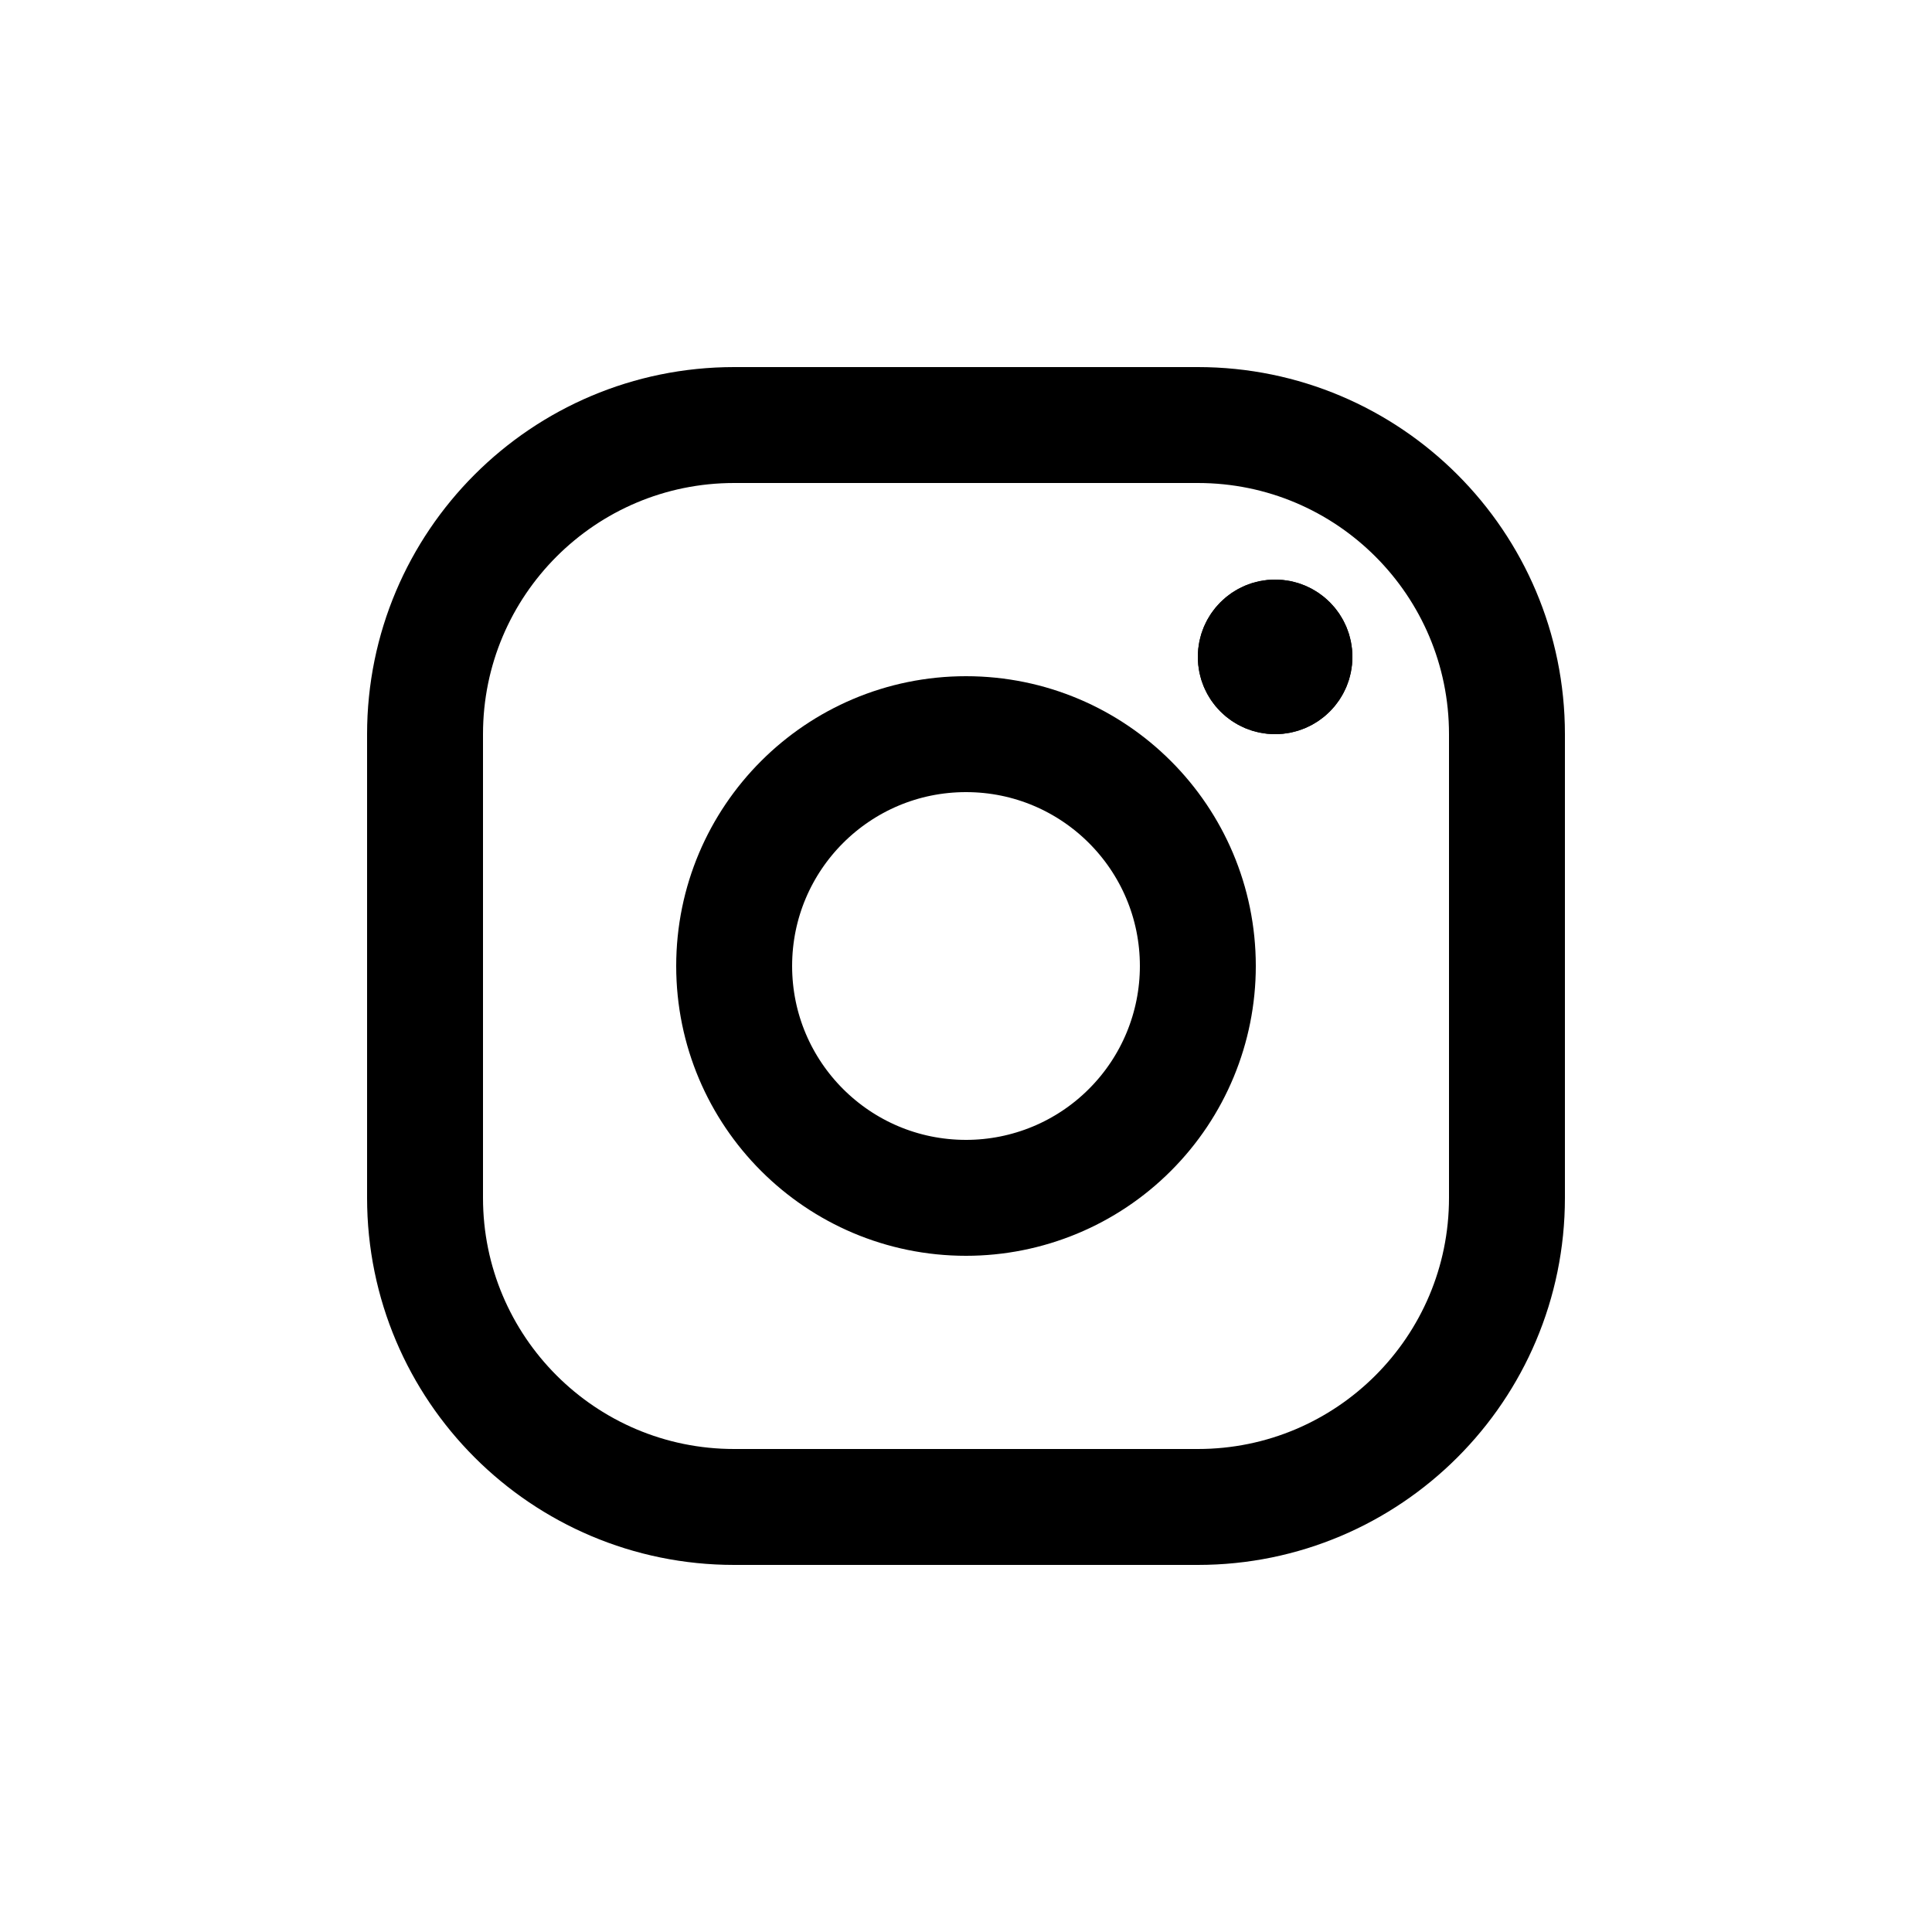
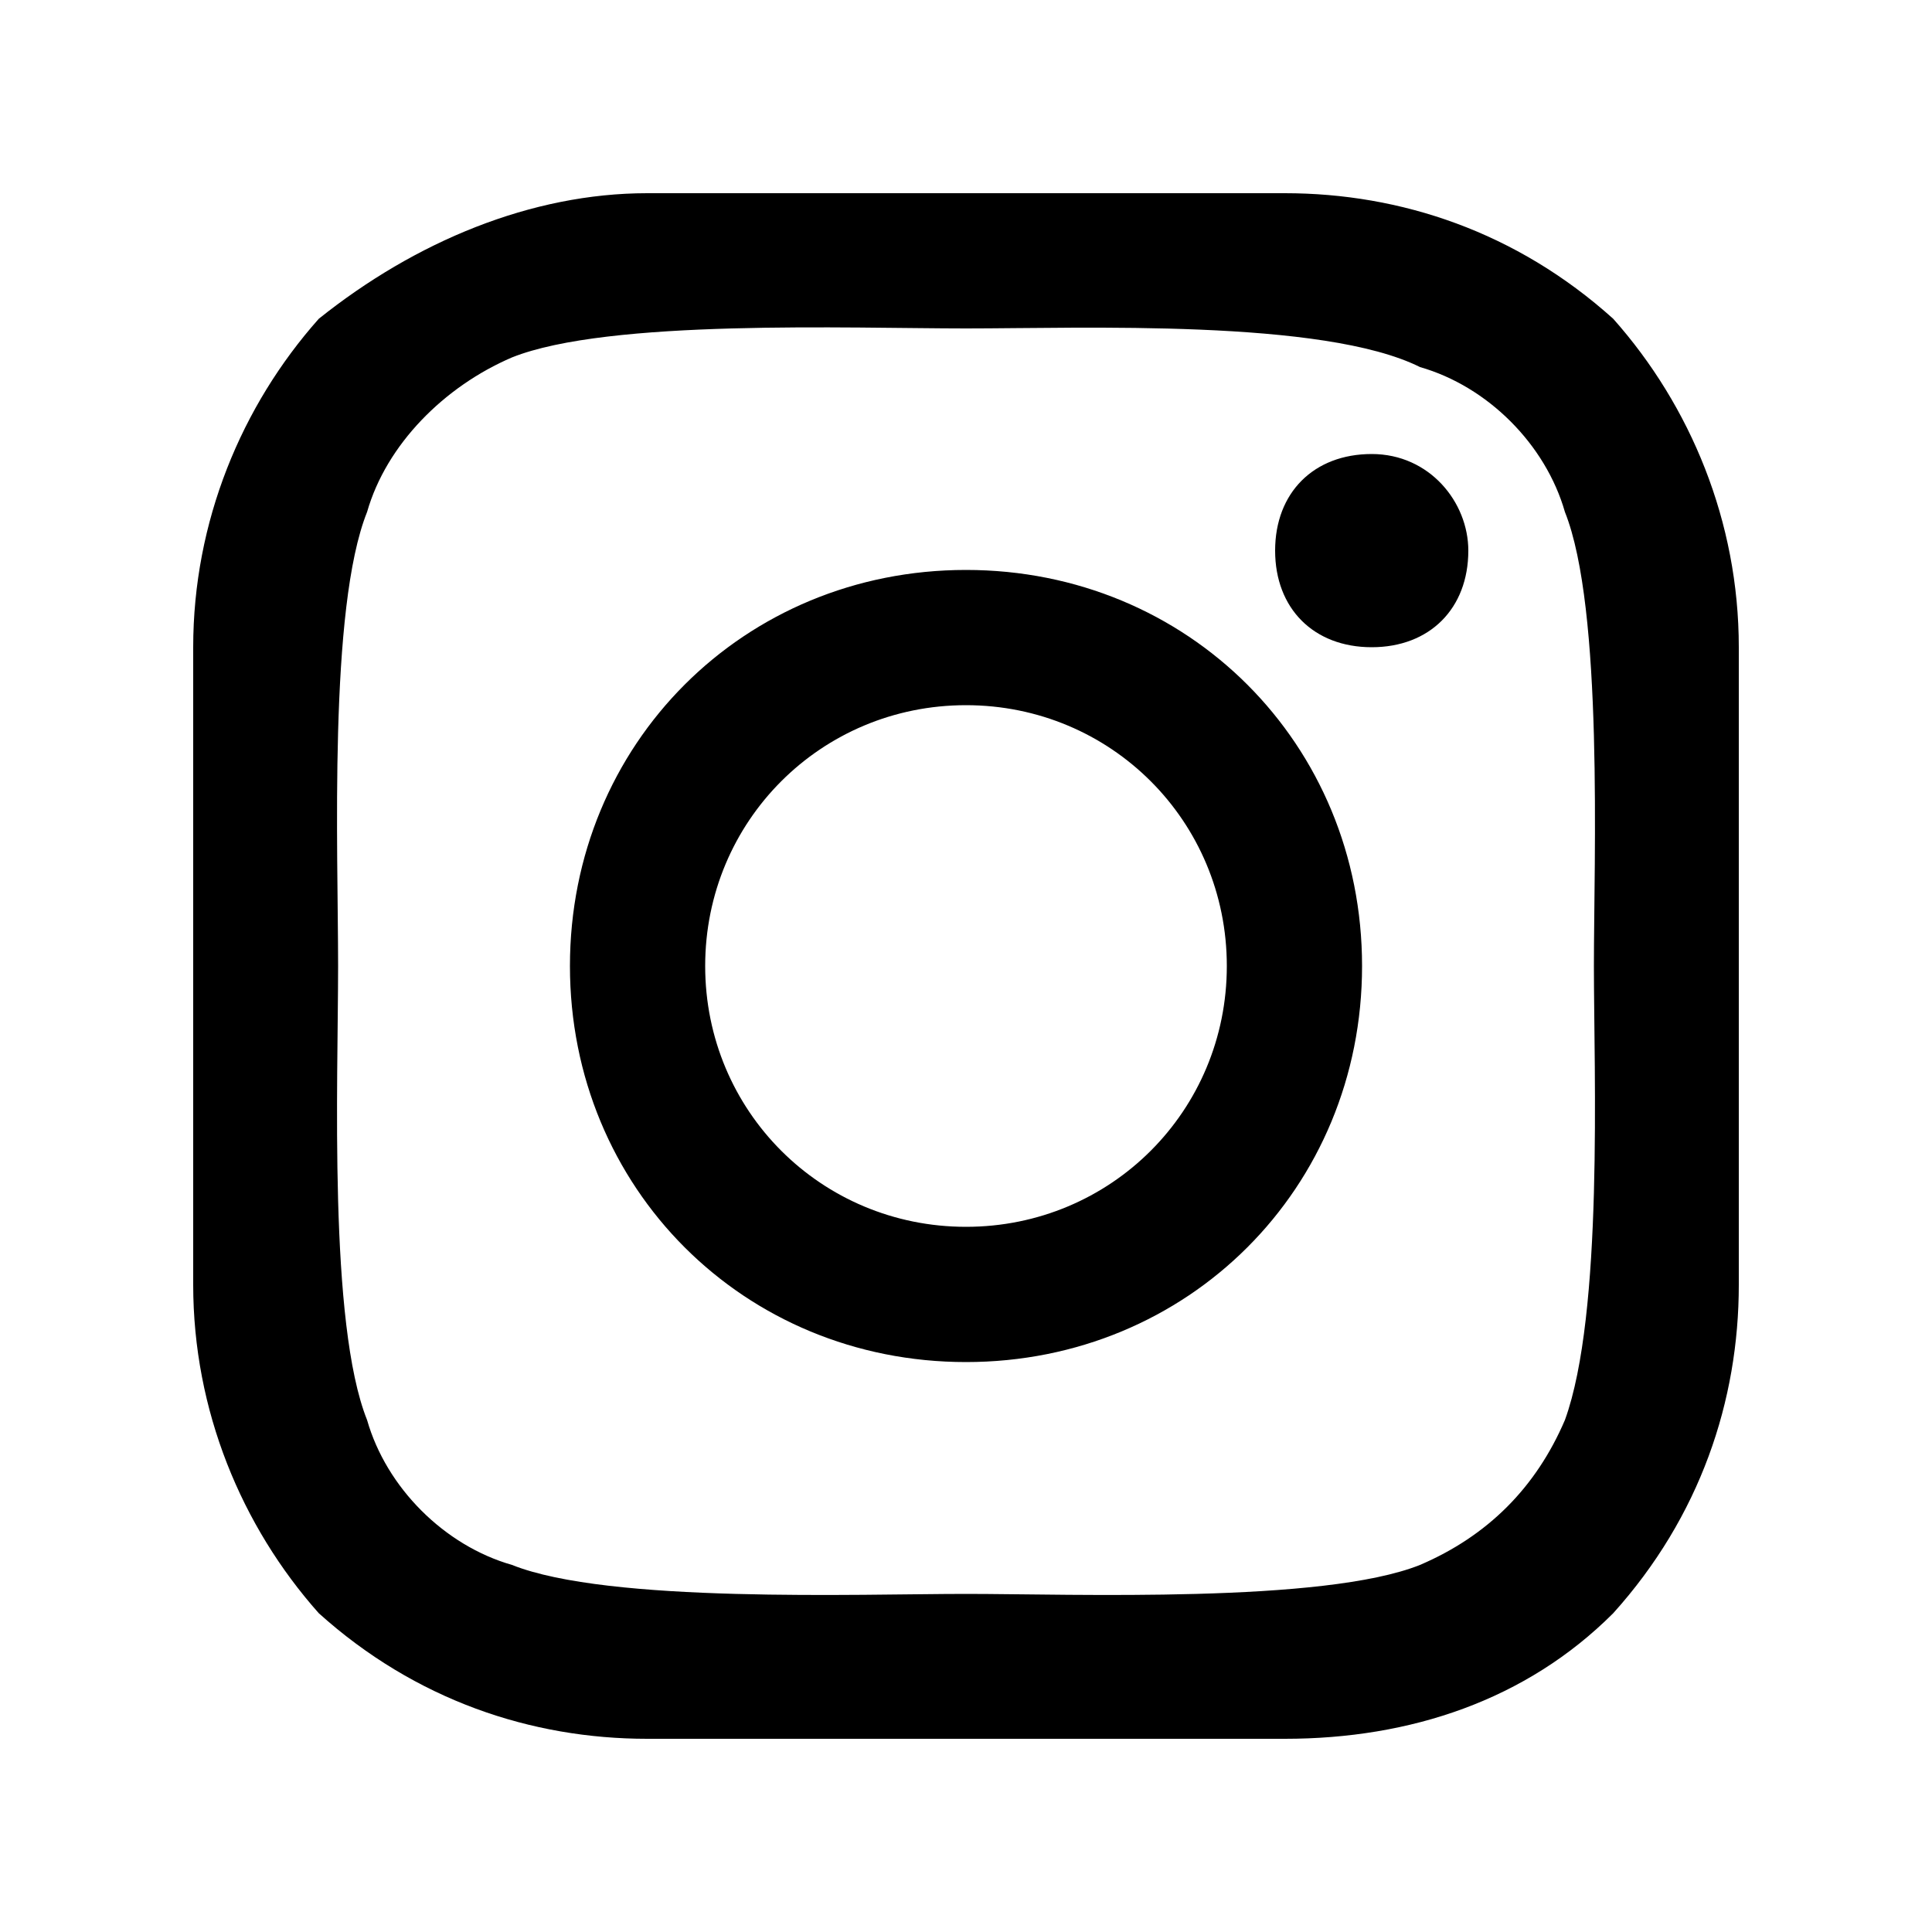
- <svg xmlns="http://www.w3.org/2000/svg" width="800px" height="800px" viewBox="0 -0.5 25 25" fill="none">
-   <path fill-rule="evenodd" clip-rule="evenodd" d="M15.5 5H9.5C7.291 5 5.5 6.791 5.5 9V15C5.5 17.209 7.291 19 9.5 19H15.5C17.709 19 19.5 17.209 19.5 15V9C19.5 6.791 17.709 5 15.5 5Z" stroke="#000000" stroke-width="1.5" stroke-linecap="round" stroke-linejoin="round" />
-   <path fill-rule="evenodd" clip-rule="evenodd" d="M12.5 15C10.843 15 9.5 13.657 9.5 12C9.5 10.343 10.843 9 12.5 9C14.157 9 15.5 10.343 15.5 12C15.5 12.796 15.184 13.559 14.621 14.121C14.059 14.684 13.296 15 12.5 15Z" stroke="#000000" stroke-width="1.5" stroke-linecap="round" stroke-linejoin="round" />
-   <rect x="15.5" y="9" width="2" height="2" rx="1" transform="rotate(-90 15.5 9)" fill="#000000" />
-   <rect x="16" y="8.5" width="1" height="1" rx="0.5" transform="rotate(-90 16 8.5)" stroke="#000000" stroke-linecap="round" />
+ <svg xmlns="http://www.w3.org/2000/svg" width="800px" height="800px" viewBox="0 0 20 20">
+   <rect x="0" fill="none" width="20" height="20" />
+   <g>
+     <path d="M12.7 10c0-1.5-1.2-2.7-2.7-2.7S7.3 8.5 7.3 10s1.2 2.7 2.7 2.7c1.5 0 2.7-1.2 2.7-2.7zm1.4 0c0 2.3-1.8 4.1-4.1 4.1S5.9 12.3 5.9 10 7.7 5.9 10 5.9s4.1 1.8 4.1 4.1zm1.1-4.3c0 .6-.4 1-1 1s-1-.4-1-1 .4-1 1-1 1 .5 1 1zM10 3.4c-1.2 0-3.7-.1-4.7.3-.7.3-1.3.9-1.5 1.6-.4 1-.3 3.5-.3 4.7s-.1 3.7.3 4.7c.2.7.8 1.3 1.5 1.5 1 .4 3.6.3 4.7.3s3.7.1 4.7-.3c.7-.3 1.2-.8 1.5-1.5.4-1.1.3-3.6.3-4.7s.1-3.7-.3-4.7c-.2-.7-.8-1.3-1.5-1.5-1-.5-3.5-.4-4.7-.4zm8 6.6v3.3c0 1.2-.4 2.4-1.3 3.4-.9.9-2.1 1.3-3.4 1.3H6.7c-1.2 0-2.4-.4-3.4-1.3-.8-.9-1.3-2.1-1.3-3.4V10 6.7c0-1.3.5-2.5 1.3-3.4C4.3 2.5 5.5 2 6.7 2h6.6c1.2 0 2.4.4 3.4 1.3.8.9 1.3 2.1 1.3 3.4V10z" />
+   </g>
</svg>
